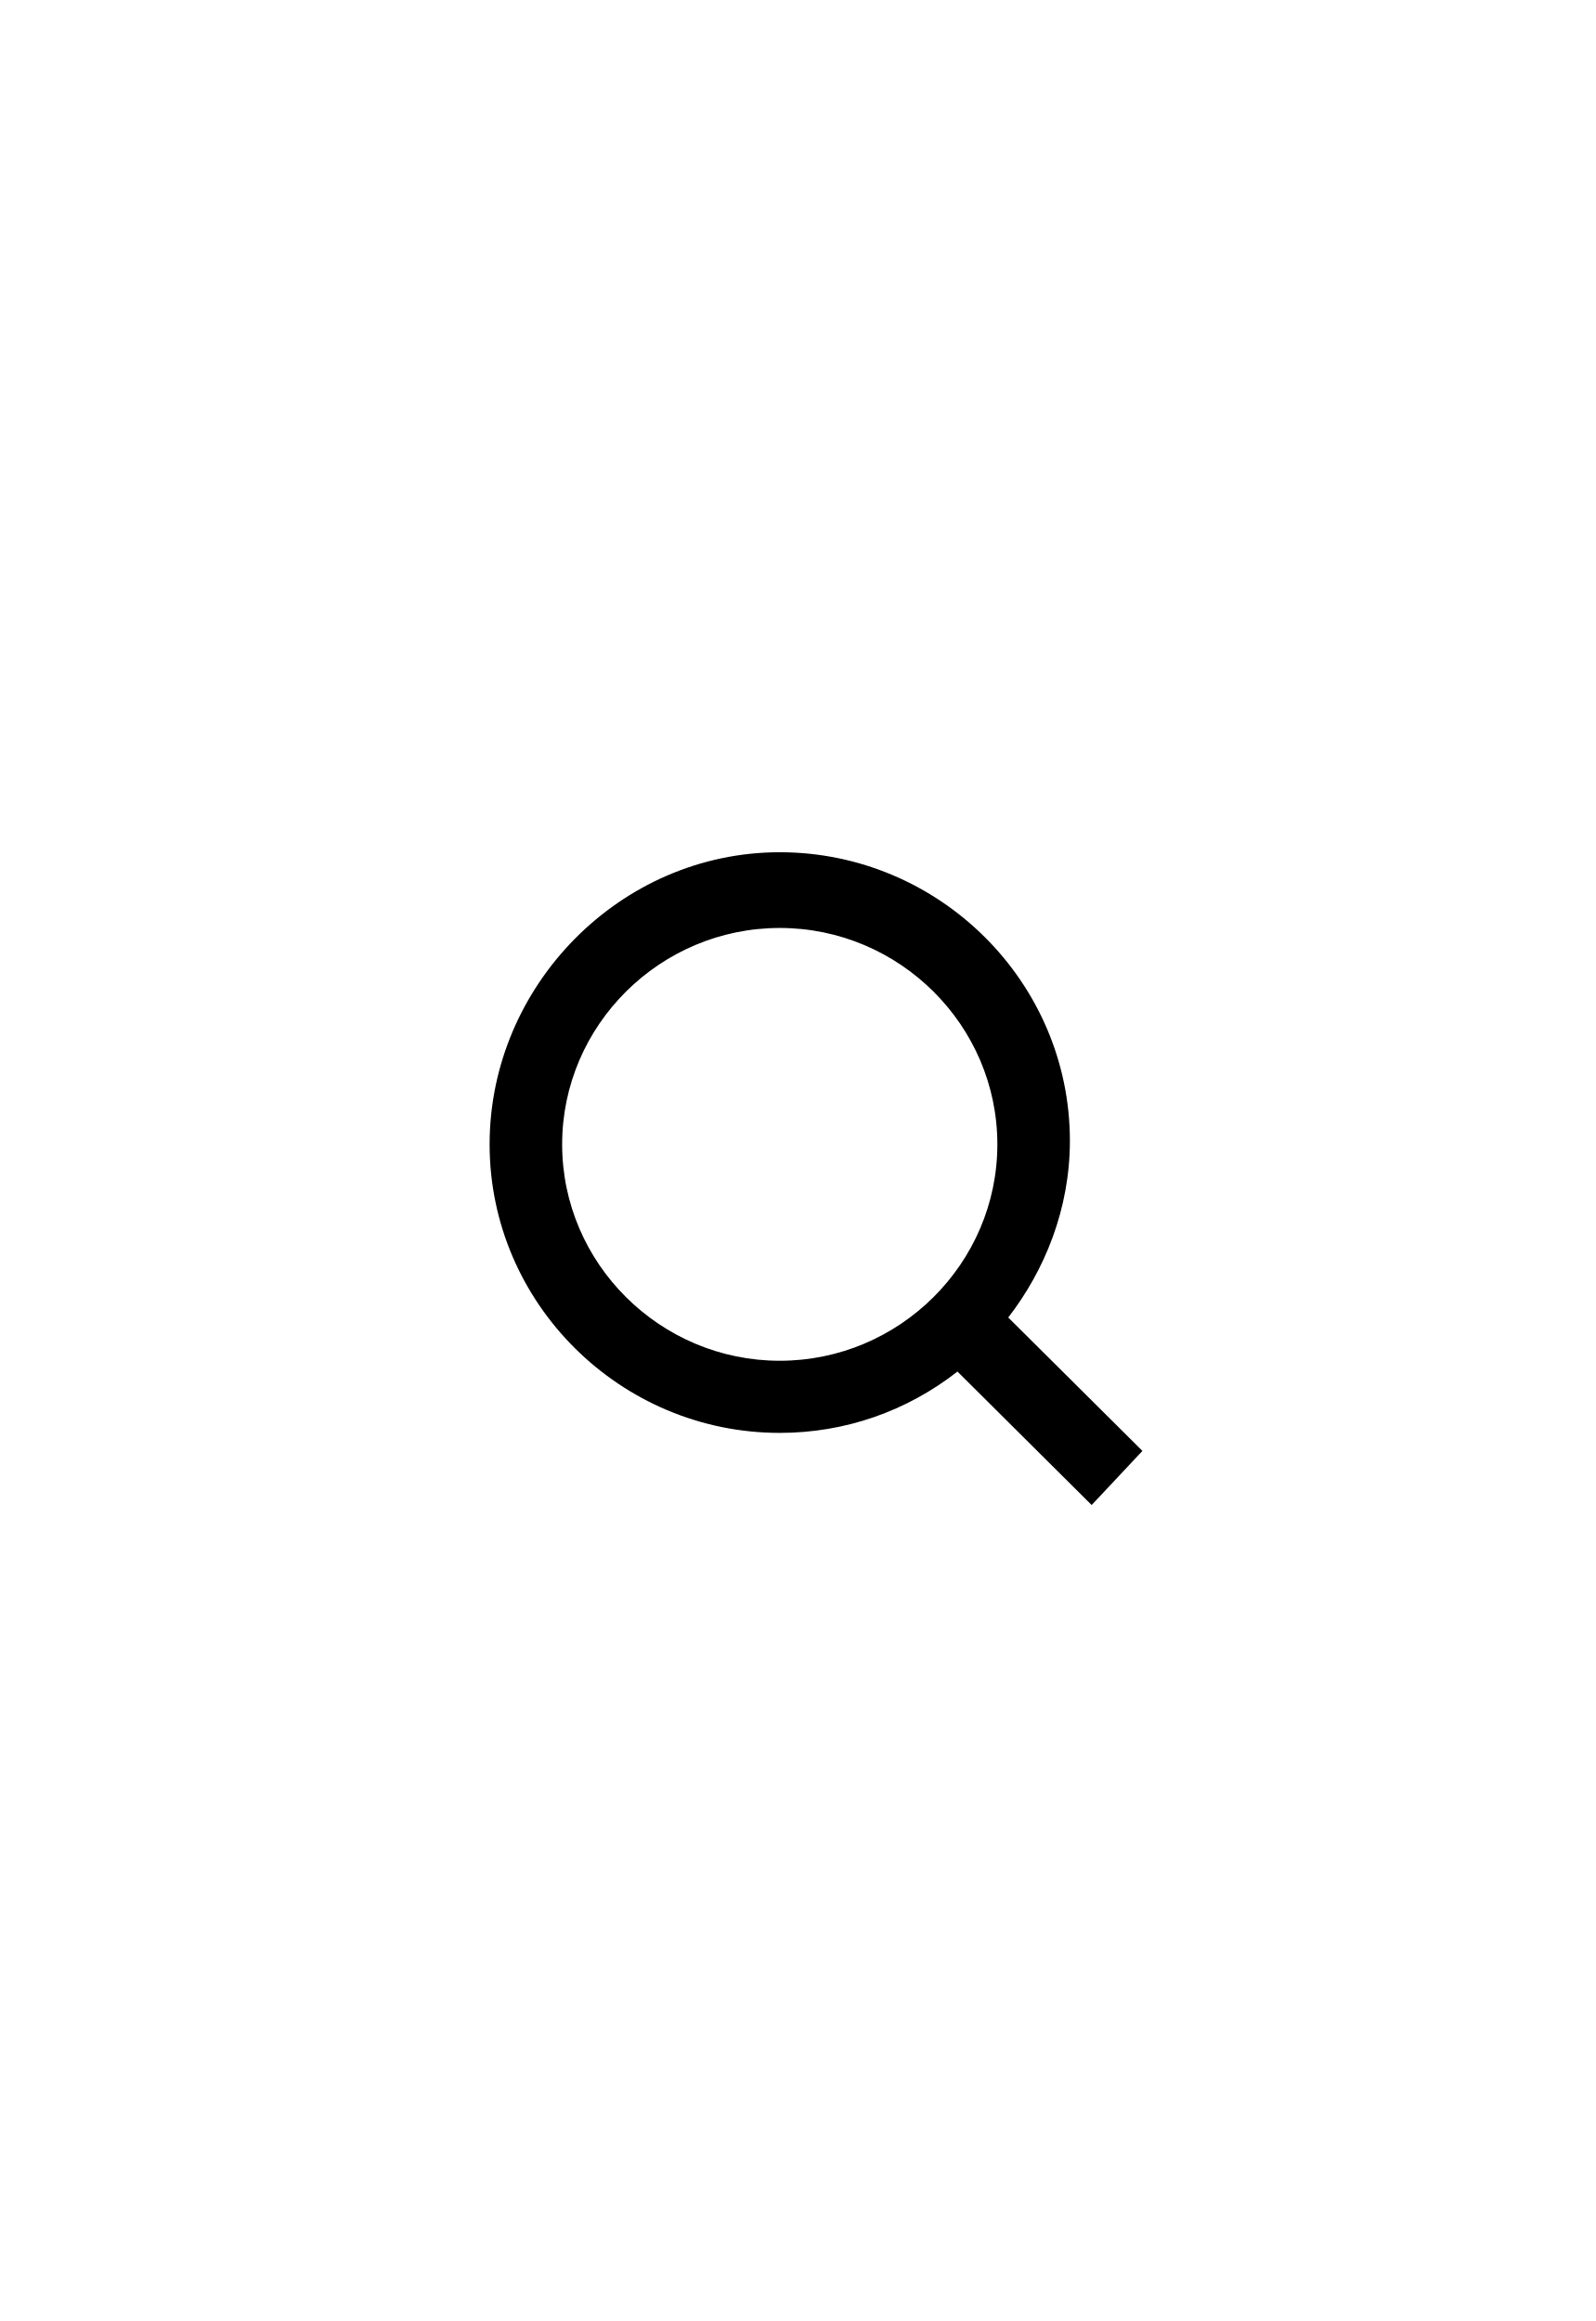
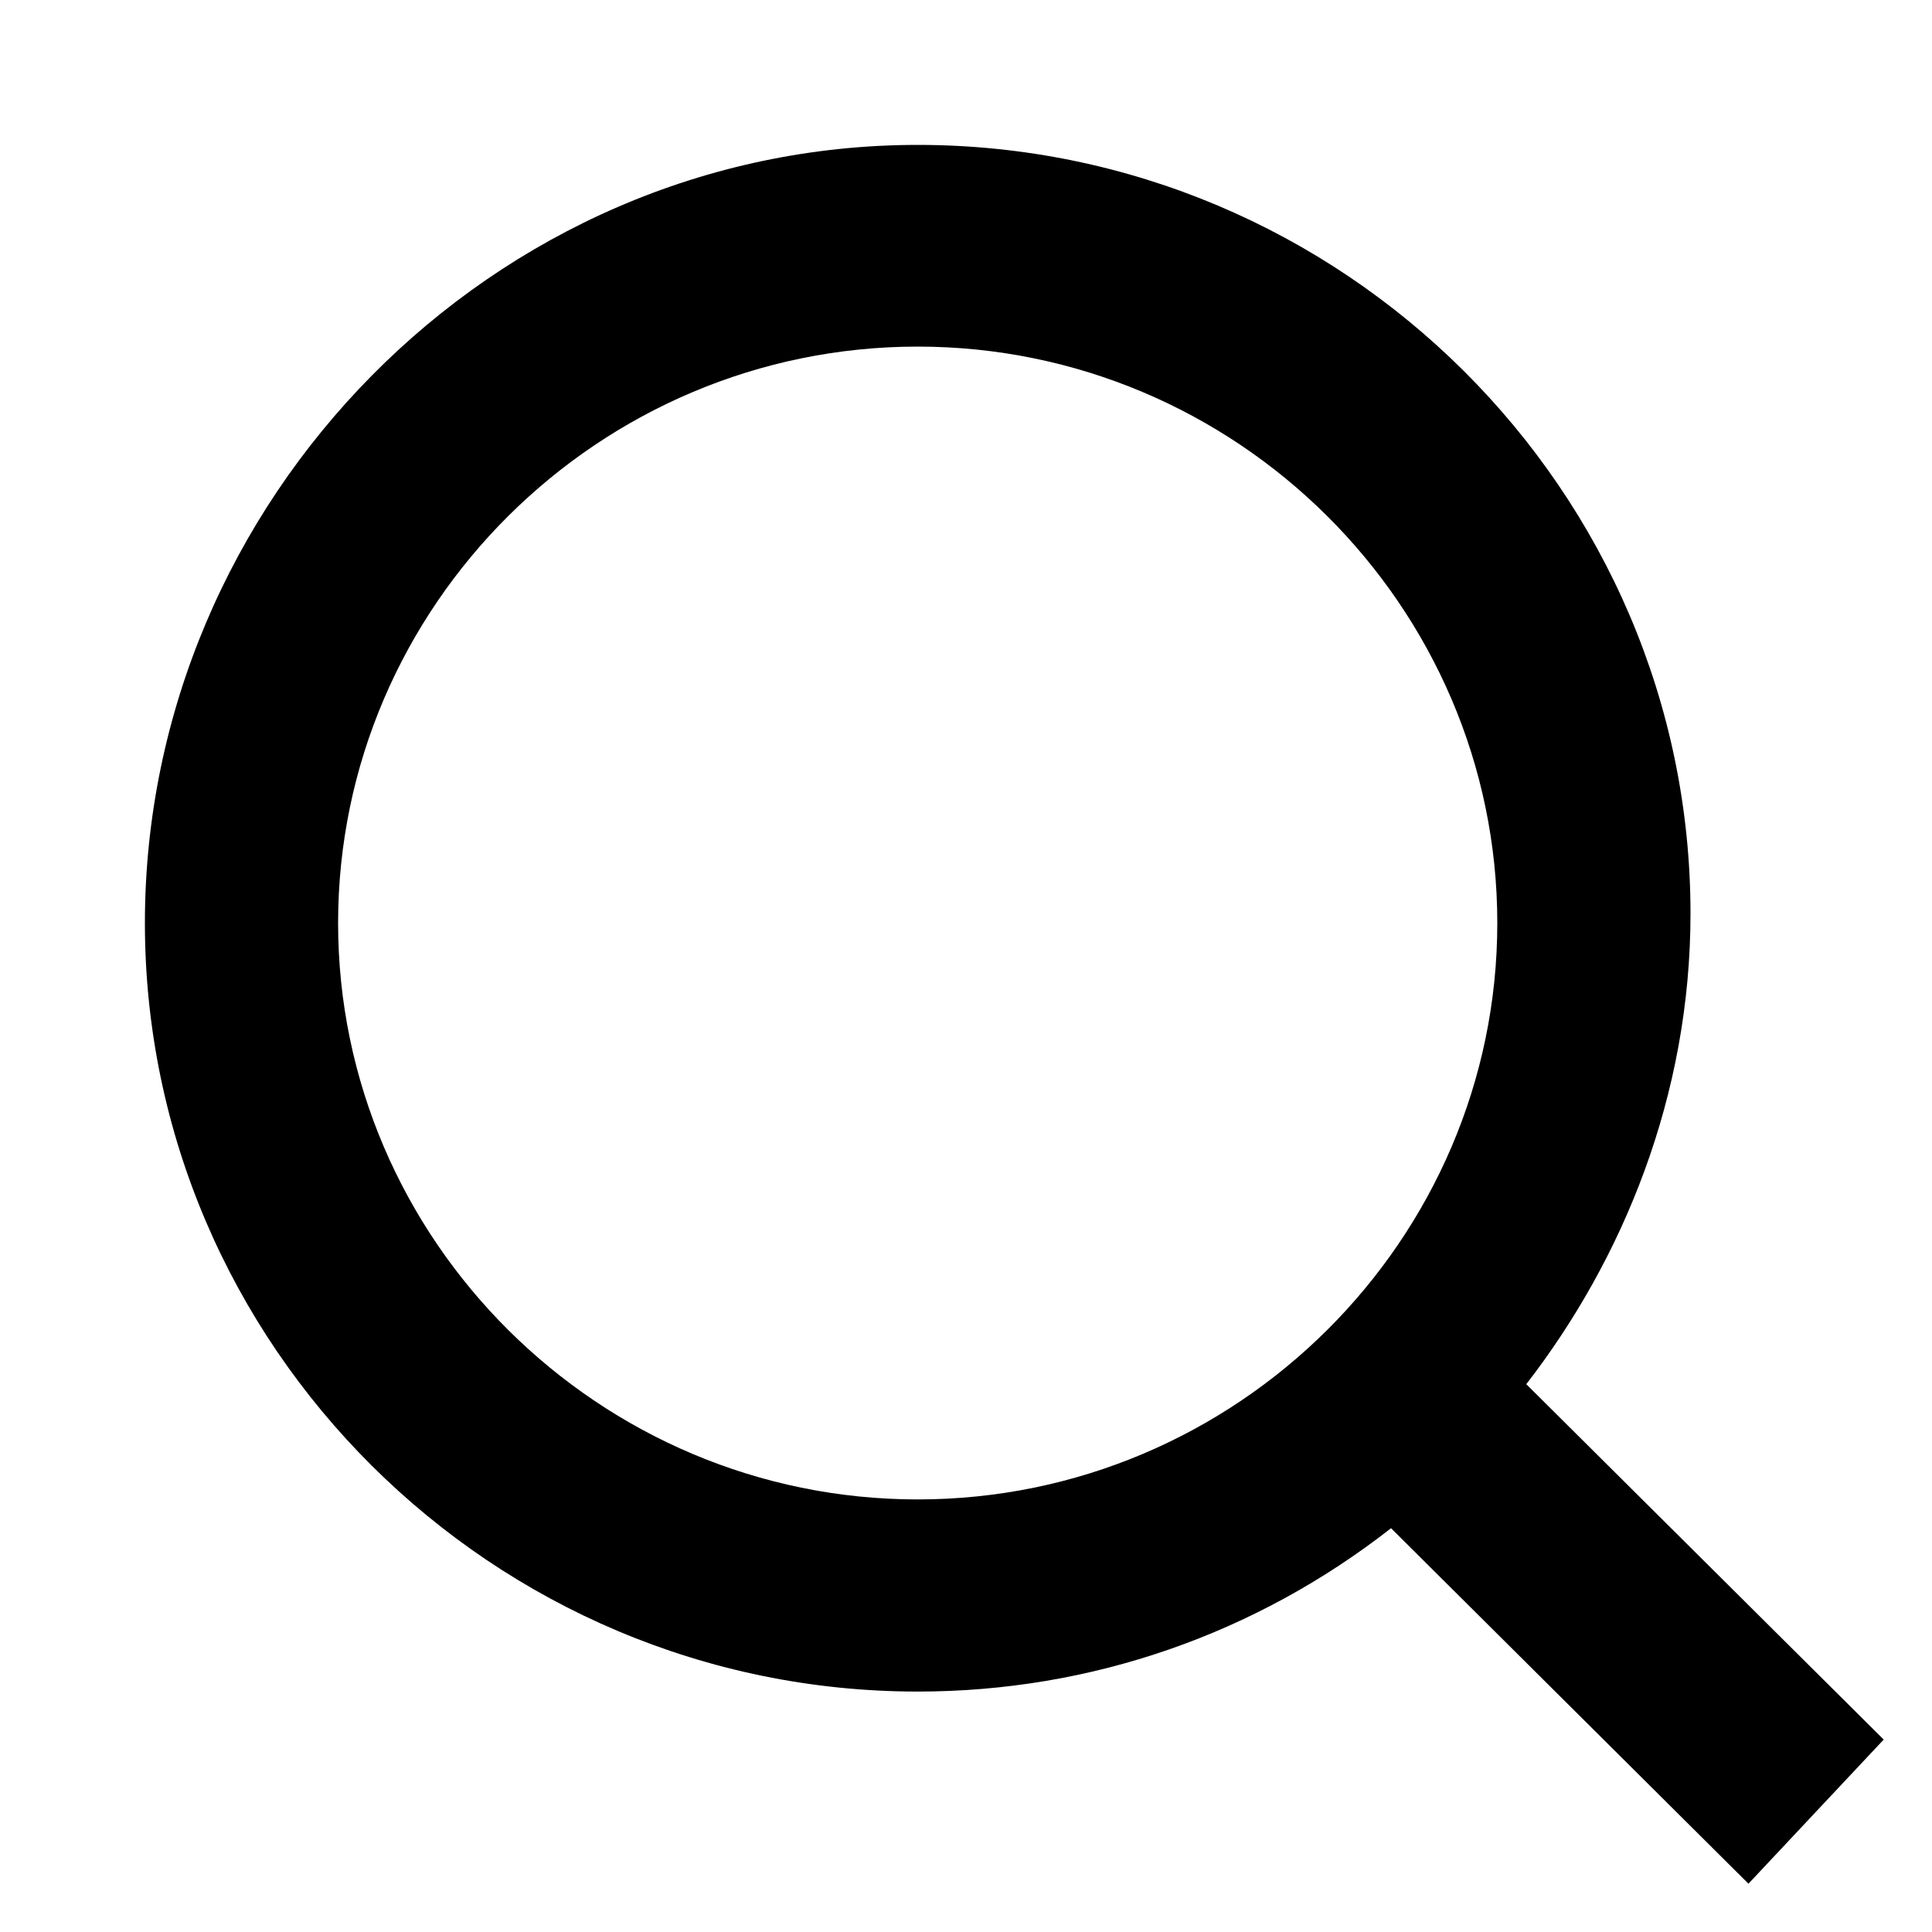
- <svg xmlns="http://www.w3.org/2000/svg" width="44" height="64" viewBox="0 0 44 64" fill="none">
-   <path d="M31.5 40.008L27.8 36.329C28.8 35.036 29.5 33.345 29.5 31.456C29.5 27.08 25.9 23.5 21.5 23.5C17.1 23.5 13.5 27.18 13.5 31.555C13.5 35.931 17.1 39.511 21.5 39.511C23.3 39.511 25 38.914 26.4 37.82L30.1 41.5L31.5 40.008ZM21.5 37.522C18.2 37.522 15.5 34.837 15.5 31.555C15.5 28.273 18.2 25.588 21.5 25.588C24.8 25.588 27.5 28.273 27.5 31.555C27.5 34.837 24.8 37.522 21.5 37.522Z" fill="black" />
+ <svg xmlns="http://www.w3.org/2000/svg" width="20" height="20" viewBox="0 0 20 20" fill="none">
+   <path d="M19.5 18.008L15.8 14.329C16.8 13.036 17.5 11.345 17.5 9.456C17.5 5.08 13.9 1.5 9.5 1.5C5.1 1.5 1.5 5.18 1.5 9.555C1.5 13.931 5.1 17.511 9.5 17.511C11.3 17.511 13 16.914 14.4 15.82L18.1 19.5L19.5 18.008ZM9.5 15.522C6.2 15.522 3.5 12.837 3.5 9.555C3.5 6.273 6.2 3.588 9.5 3.588C12.8 3.588 15.5 6.273 15.5 9.555C15.5 12.837 12.8 15.522 9.5 15.522Z" fill="black" />
</svg>
